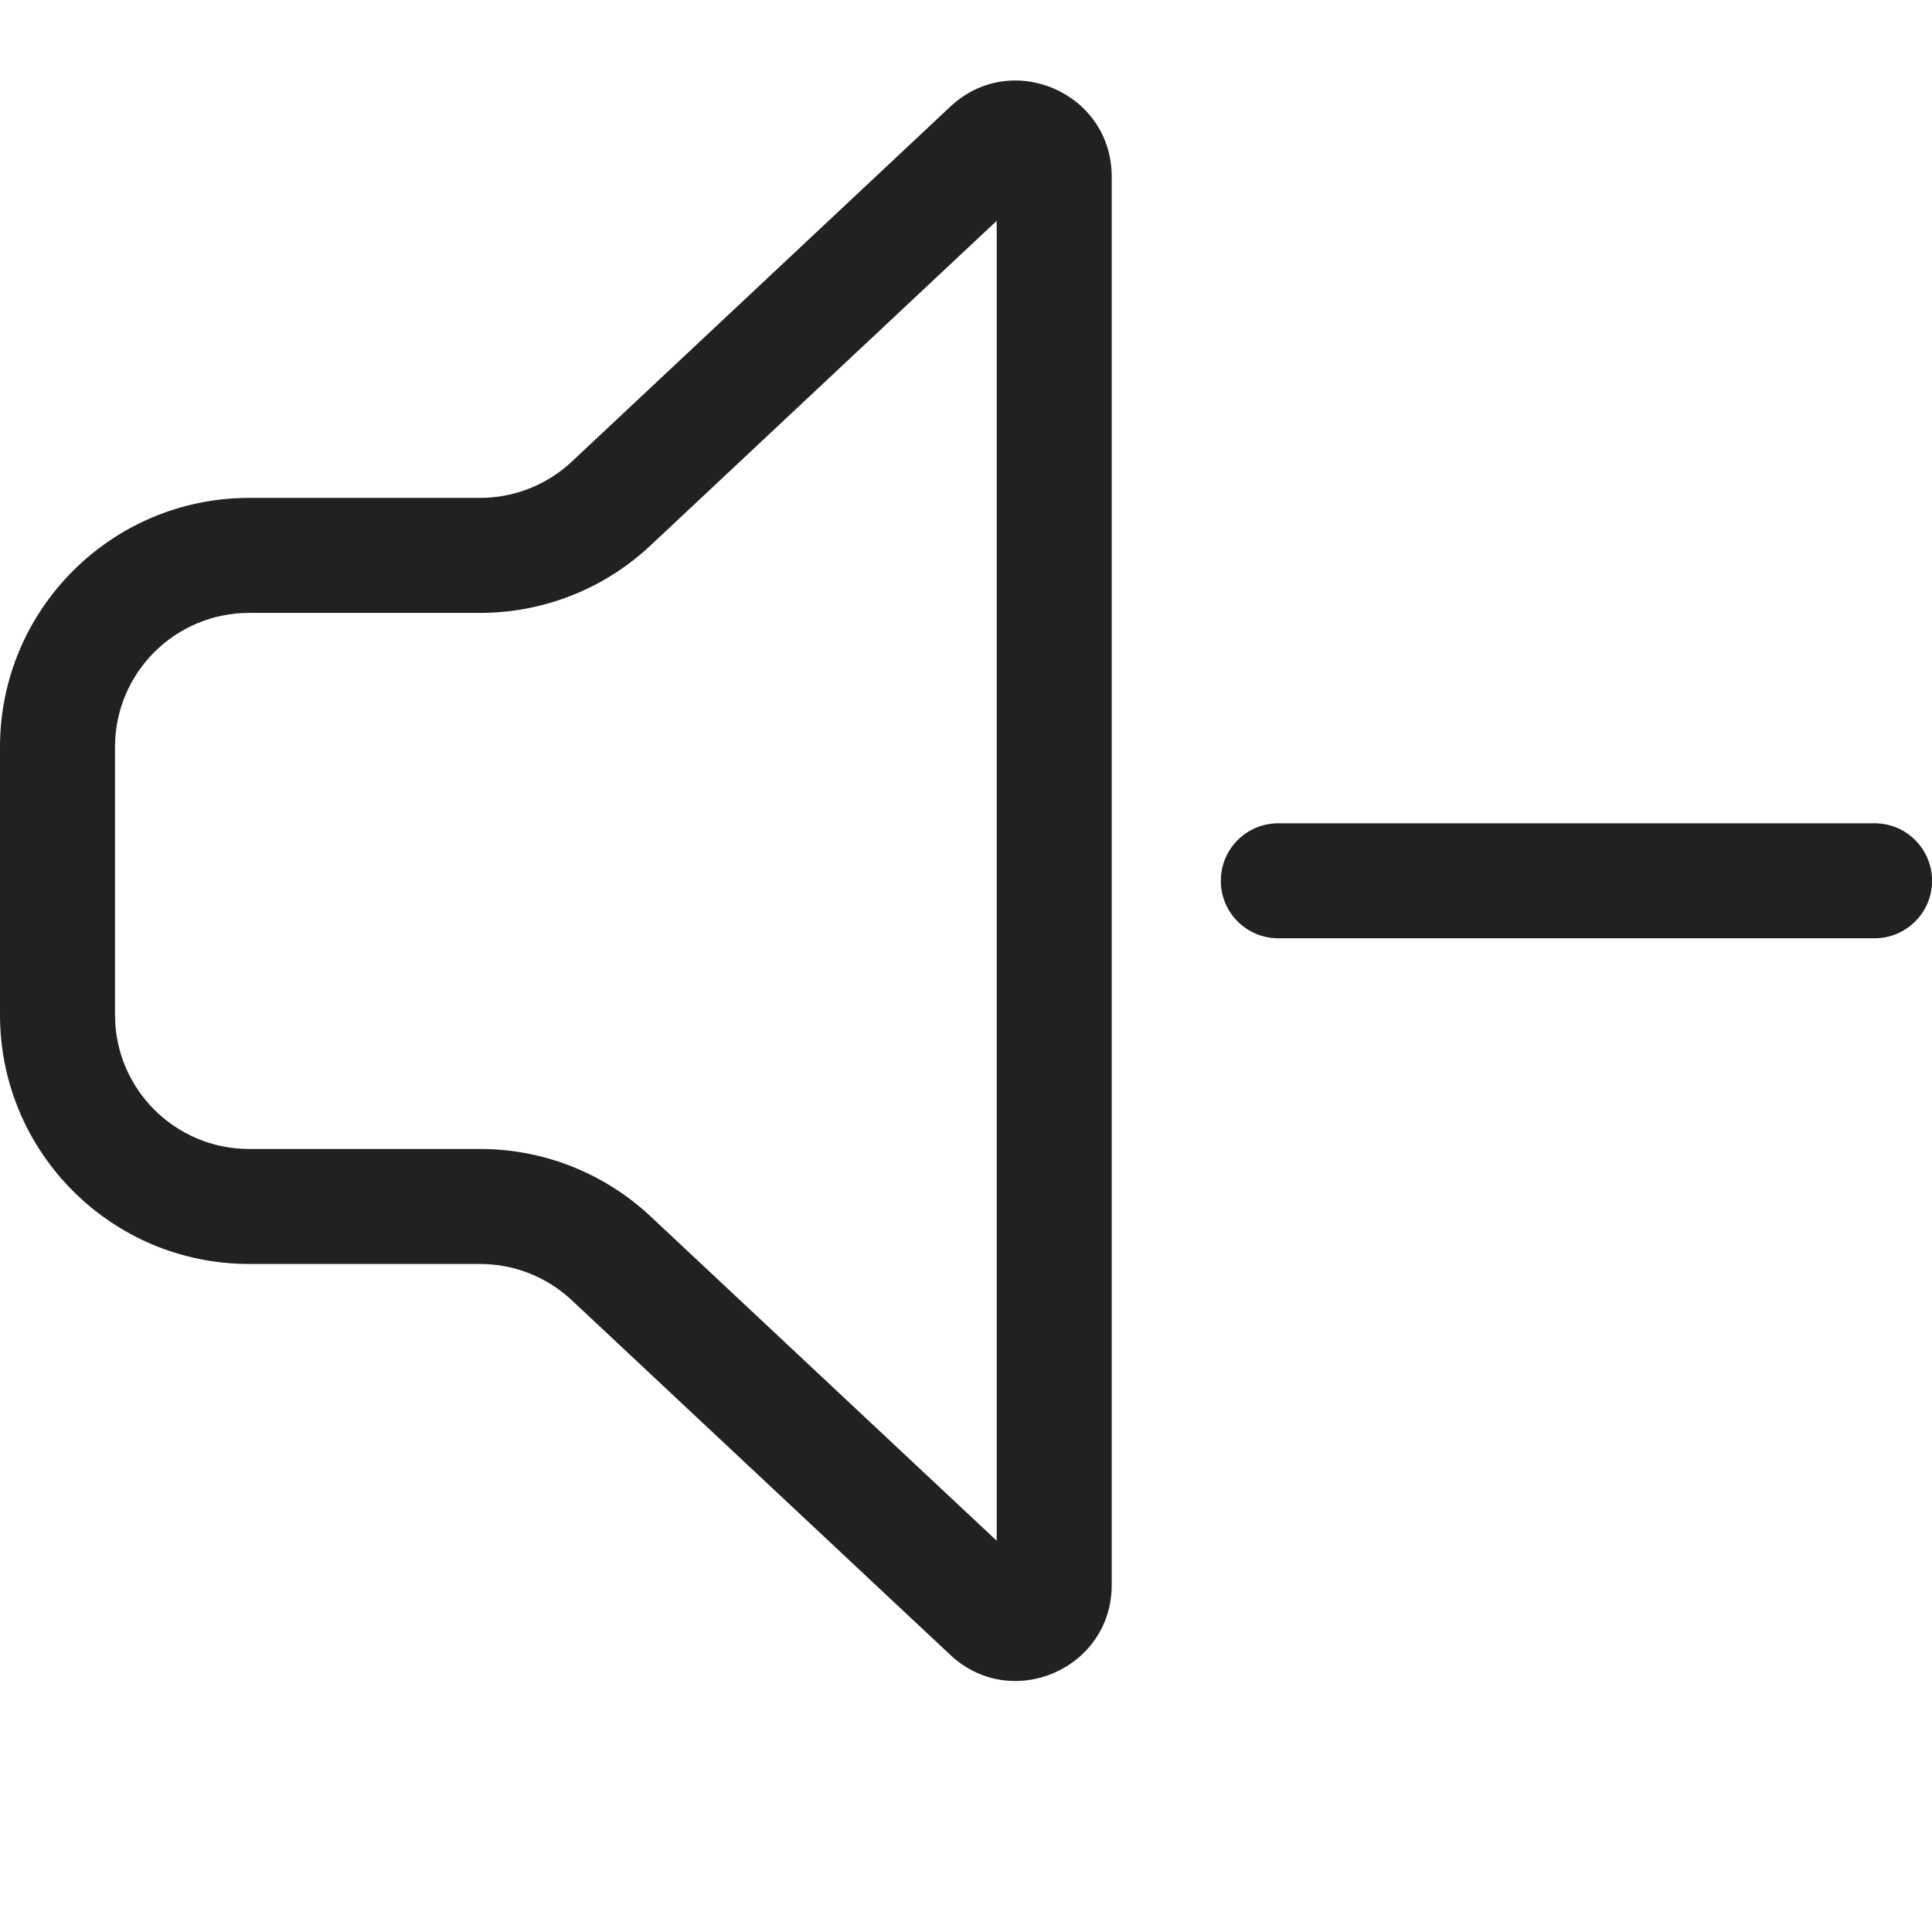
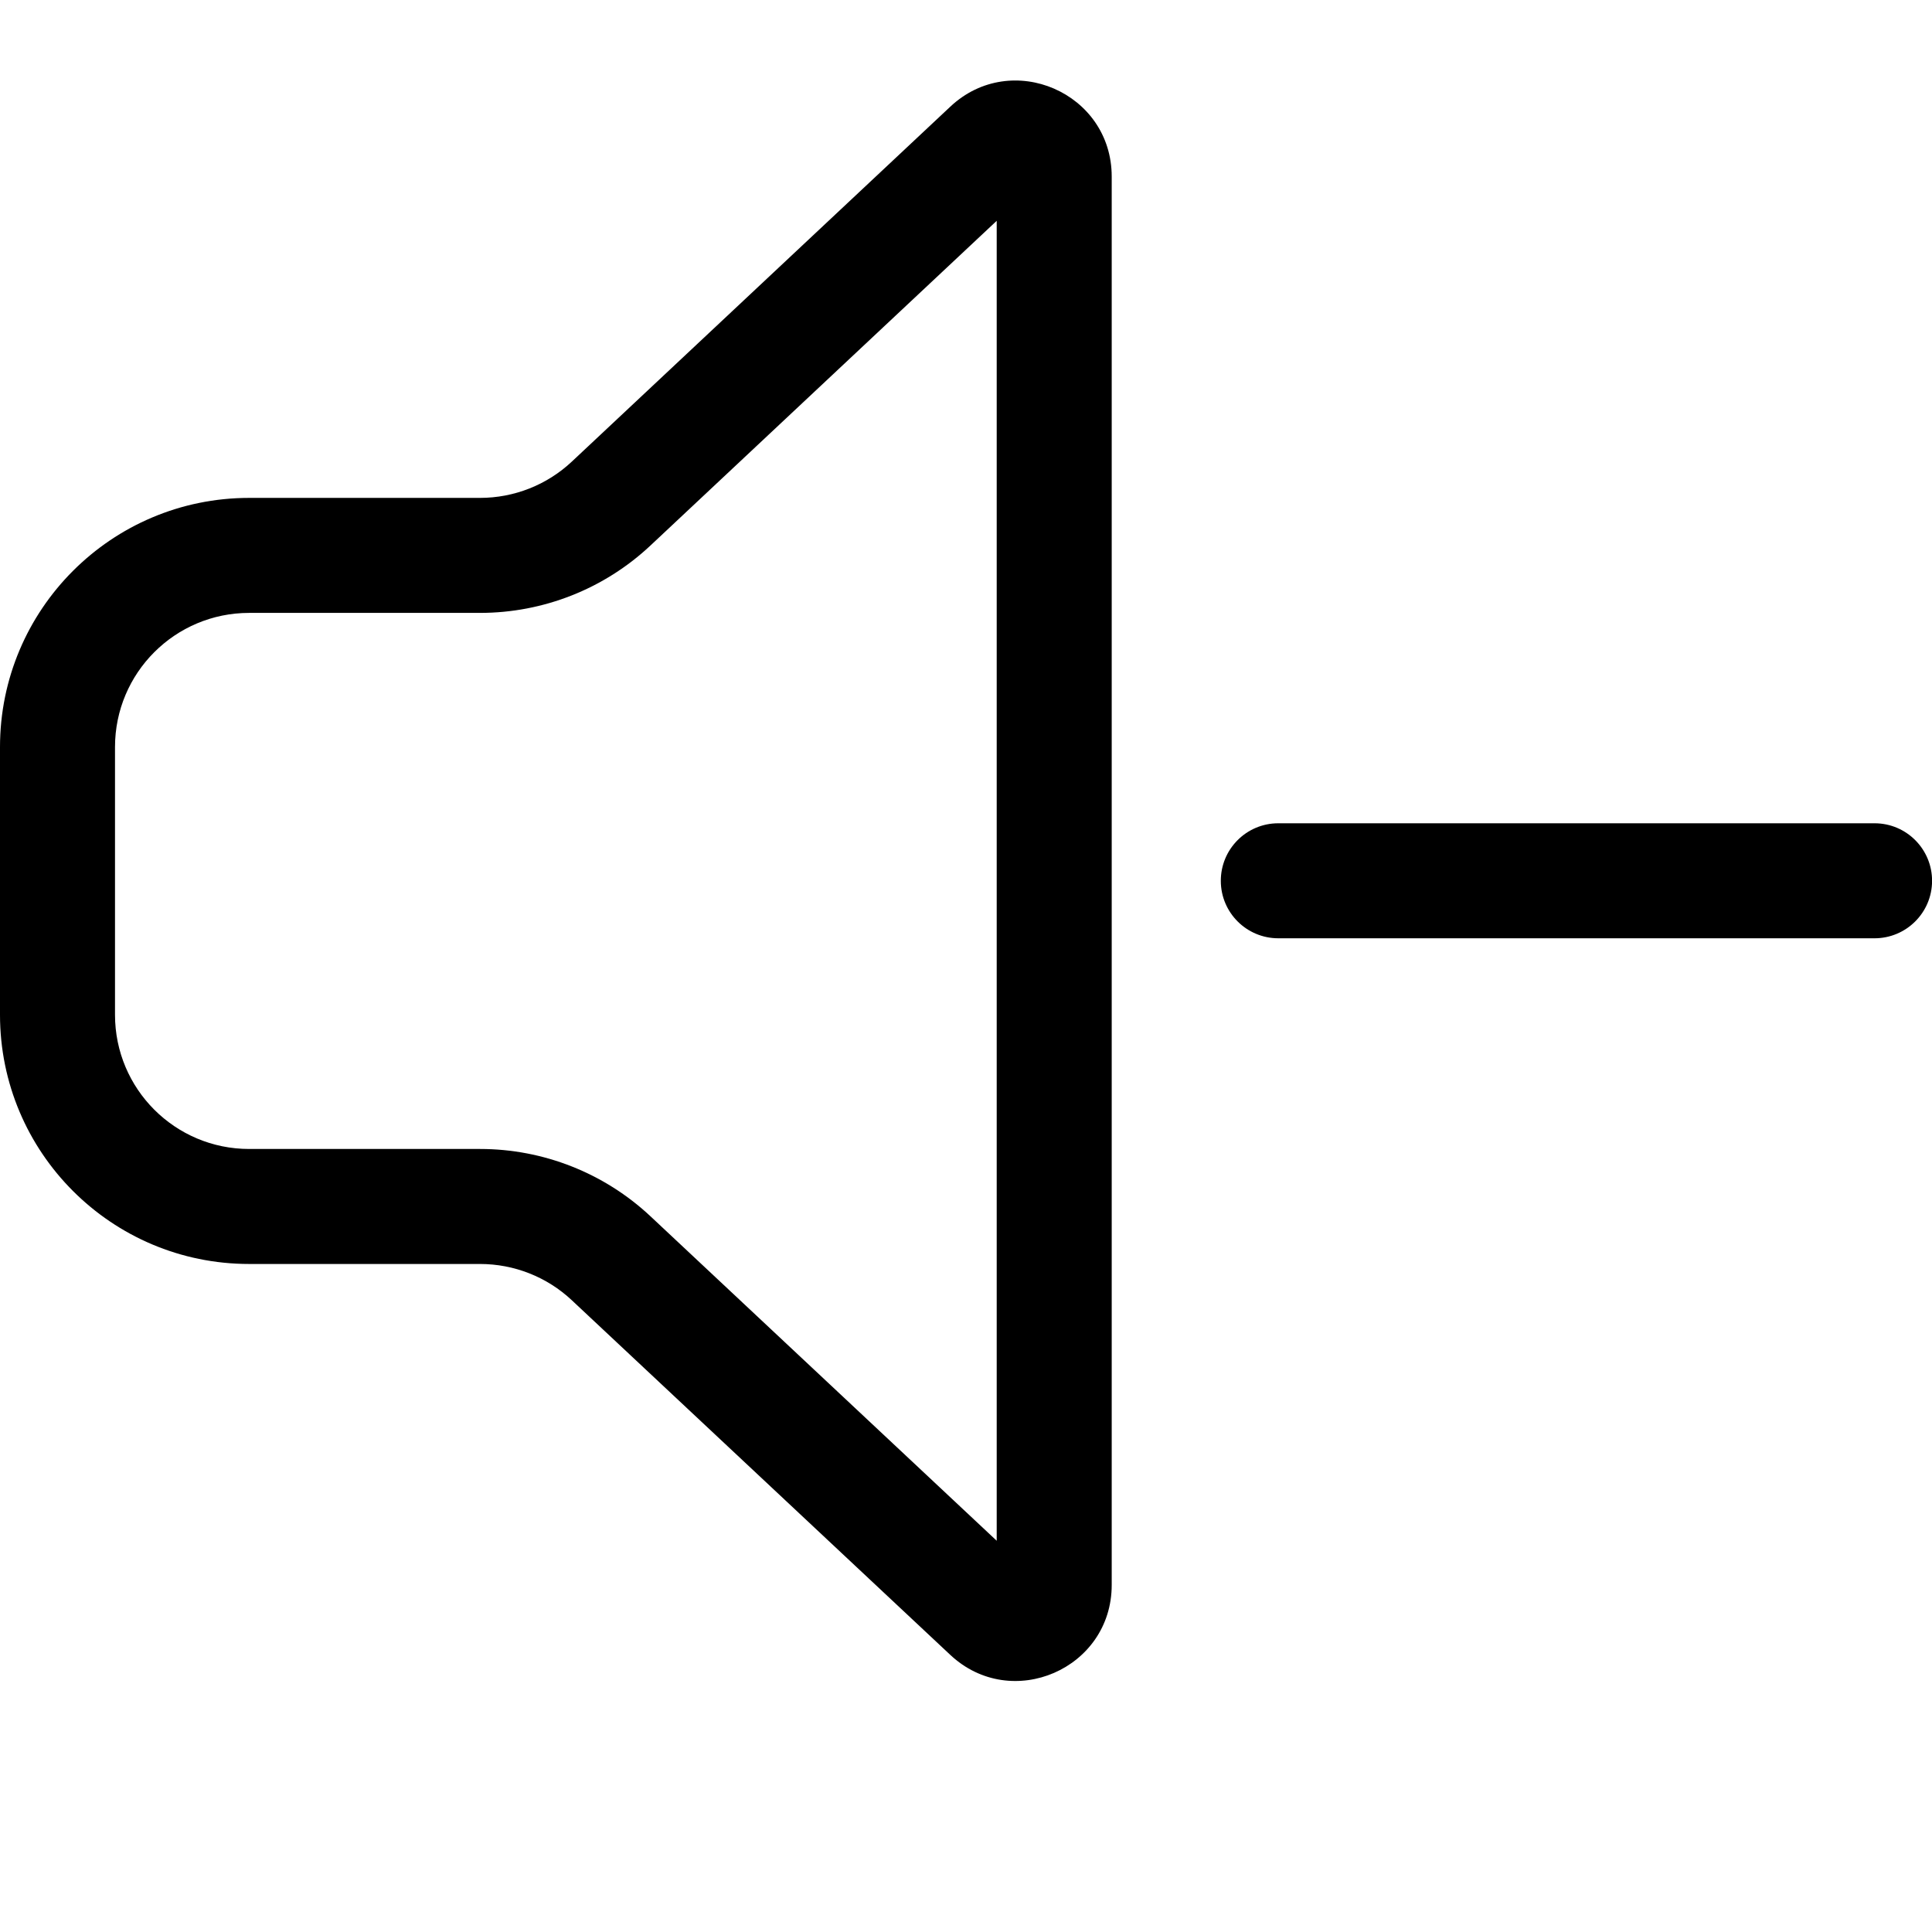
<svg xmlns="http://www.w3.org/2000/svg" width="719.976" height="719.976" viewBox="0 0 25.199 25.199" fill="none" version="1.1" id="svg54768">
  <defs id="defs54772" />
-   <path d="m 12.395,1.391 c 0.798,-0.749 2.105,-0.183 2.105,0.912 V 20.673 c 0,1.094 -1.306,1.66 -2.105,0.912 l -4.937,-4.626 c -0.324,-0.304 -0.752,-0.473 -1.197,-0.473 H 3.25 c -1.795,0 -3.25,-1.455 -3.25,-3.25 v -3.492 C 0,7.949 1.455,6.494 3.25,6.494 h 3.011 c 0.445,0 0.873,-0.169 1.197,-0.473 z m 0.605,1.489 -4.516,4.235 c -0.602,0.565 -1.397,0.879 -2.223,0.879 H 3.25 c -0.967,0 -1.75,0.783 -1.75,1.75 v 3.492 c 0,0.967 0.783,1.75 1.75,1.75 h 3.012 c 0.825,0 1.62,0.314 2.222,0.878 L 13,20.096 Z" fill="#212121" id="path54764" />
-   <path d="m 24.448,12.238 c 0.414,8.95e-4 0.751,-0.334 0.752,-0.748 9.19e-4,-0.414 -0.334,-0.751 -0.748,-0.752 -6.005,0 -1.361,0 -7.781,0 -0.414,8.48e-4 -0.749,0.337 -0.748,0.752 8.49e-4,0.414 0.337,0.749 0.752,0.748 5.995,-6.1e-5 1.531,-1.6e-5 7.775,-6.1e-5 z" fill="#212121" id="path54766" />
+   <path d="m 12.395,1.391 c 0.798,-0.749 2.105,-0.183 2.105,0.912 V 20.673 c 0,1.094 -1.306,1.66 -2.105,0.912 l -4.937,-4.626 c -0.324,-0.304 -0.752,-0.473 -1.197,-0.473 H 3.25 c -1.795,0 -3.25,-1.455 -3.25,-3.25 v -3.492 C 0,7.949 1.455,6.494 3.25,6.494 h 3.011 c 0.445,0 0.873,-0.169 1.197,-0.473 z m 0.605,1.489 -4.516,4.235 c -0.602,0.565 -1.397,0.879 -2.223,0.879 H 3.25 c -0.967,0 -1.75,0.783 -1.75,1.75 v 3.492 c 0,0.967 0.783,1.75 1.75,1.75 h 3.012 c 0.825,0 1.62,0.314 2.222,0.878 L 13,20.096 Z" fill="#000" id="path54764" />
+   <path d="m 24.448,12.238 c 0.414,8.95e-4 0.751,-0.334 0.752,-0.748 9.19e-4,-0.414 -0.334,-0.751 -0.748,-0.752 -6.005,0 -1.361,0 -7.781,0 -0.414,8.48e-4 -0.749,0.337 -0.748,0.752 8.49e-4,0.414 0.337,0.749 0.752,0.748 5.995,-6.1e-5 1.531,-1.6e-5 7.775,-6.1e-5 z" fill="#000" id="path54766" />
</svg>
